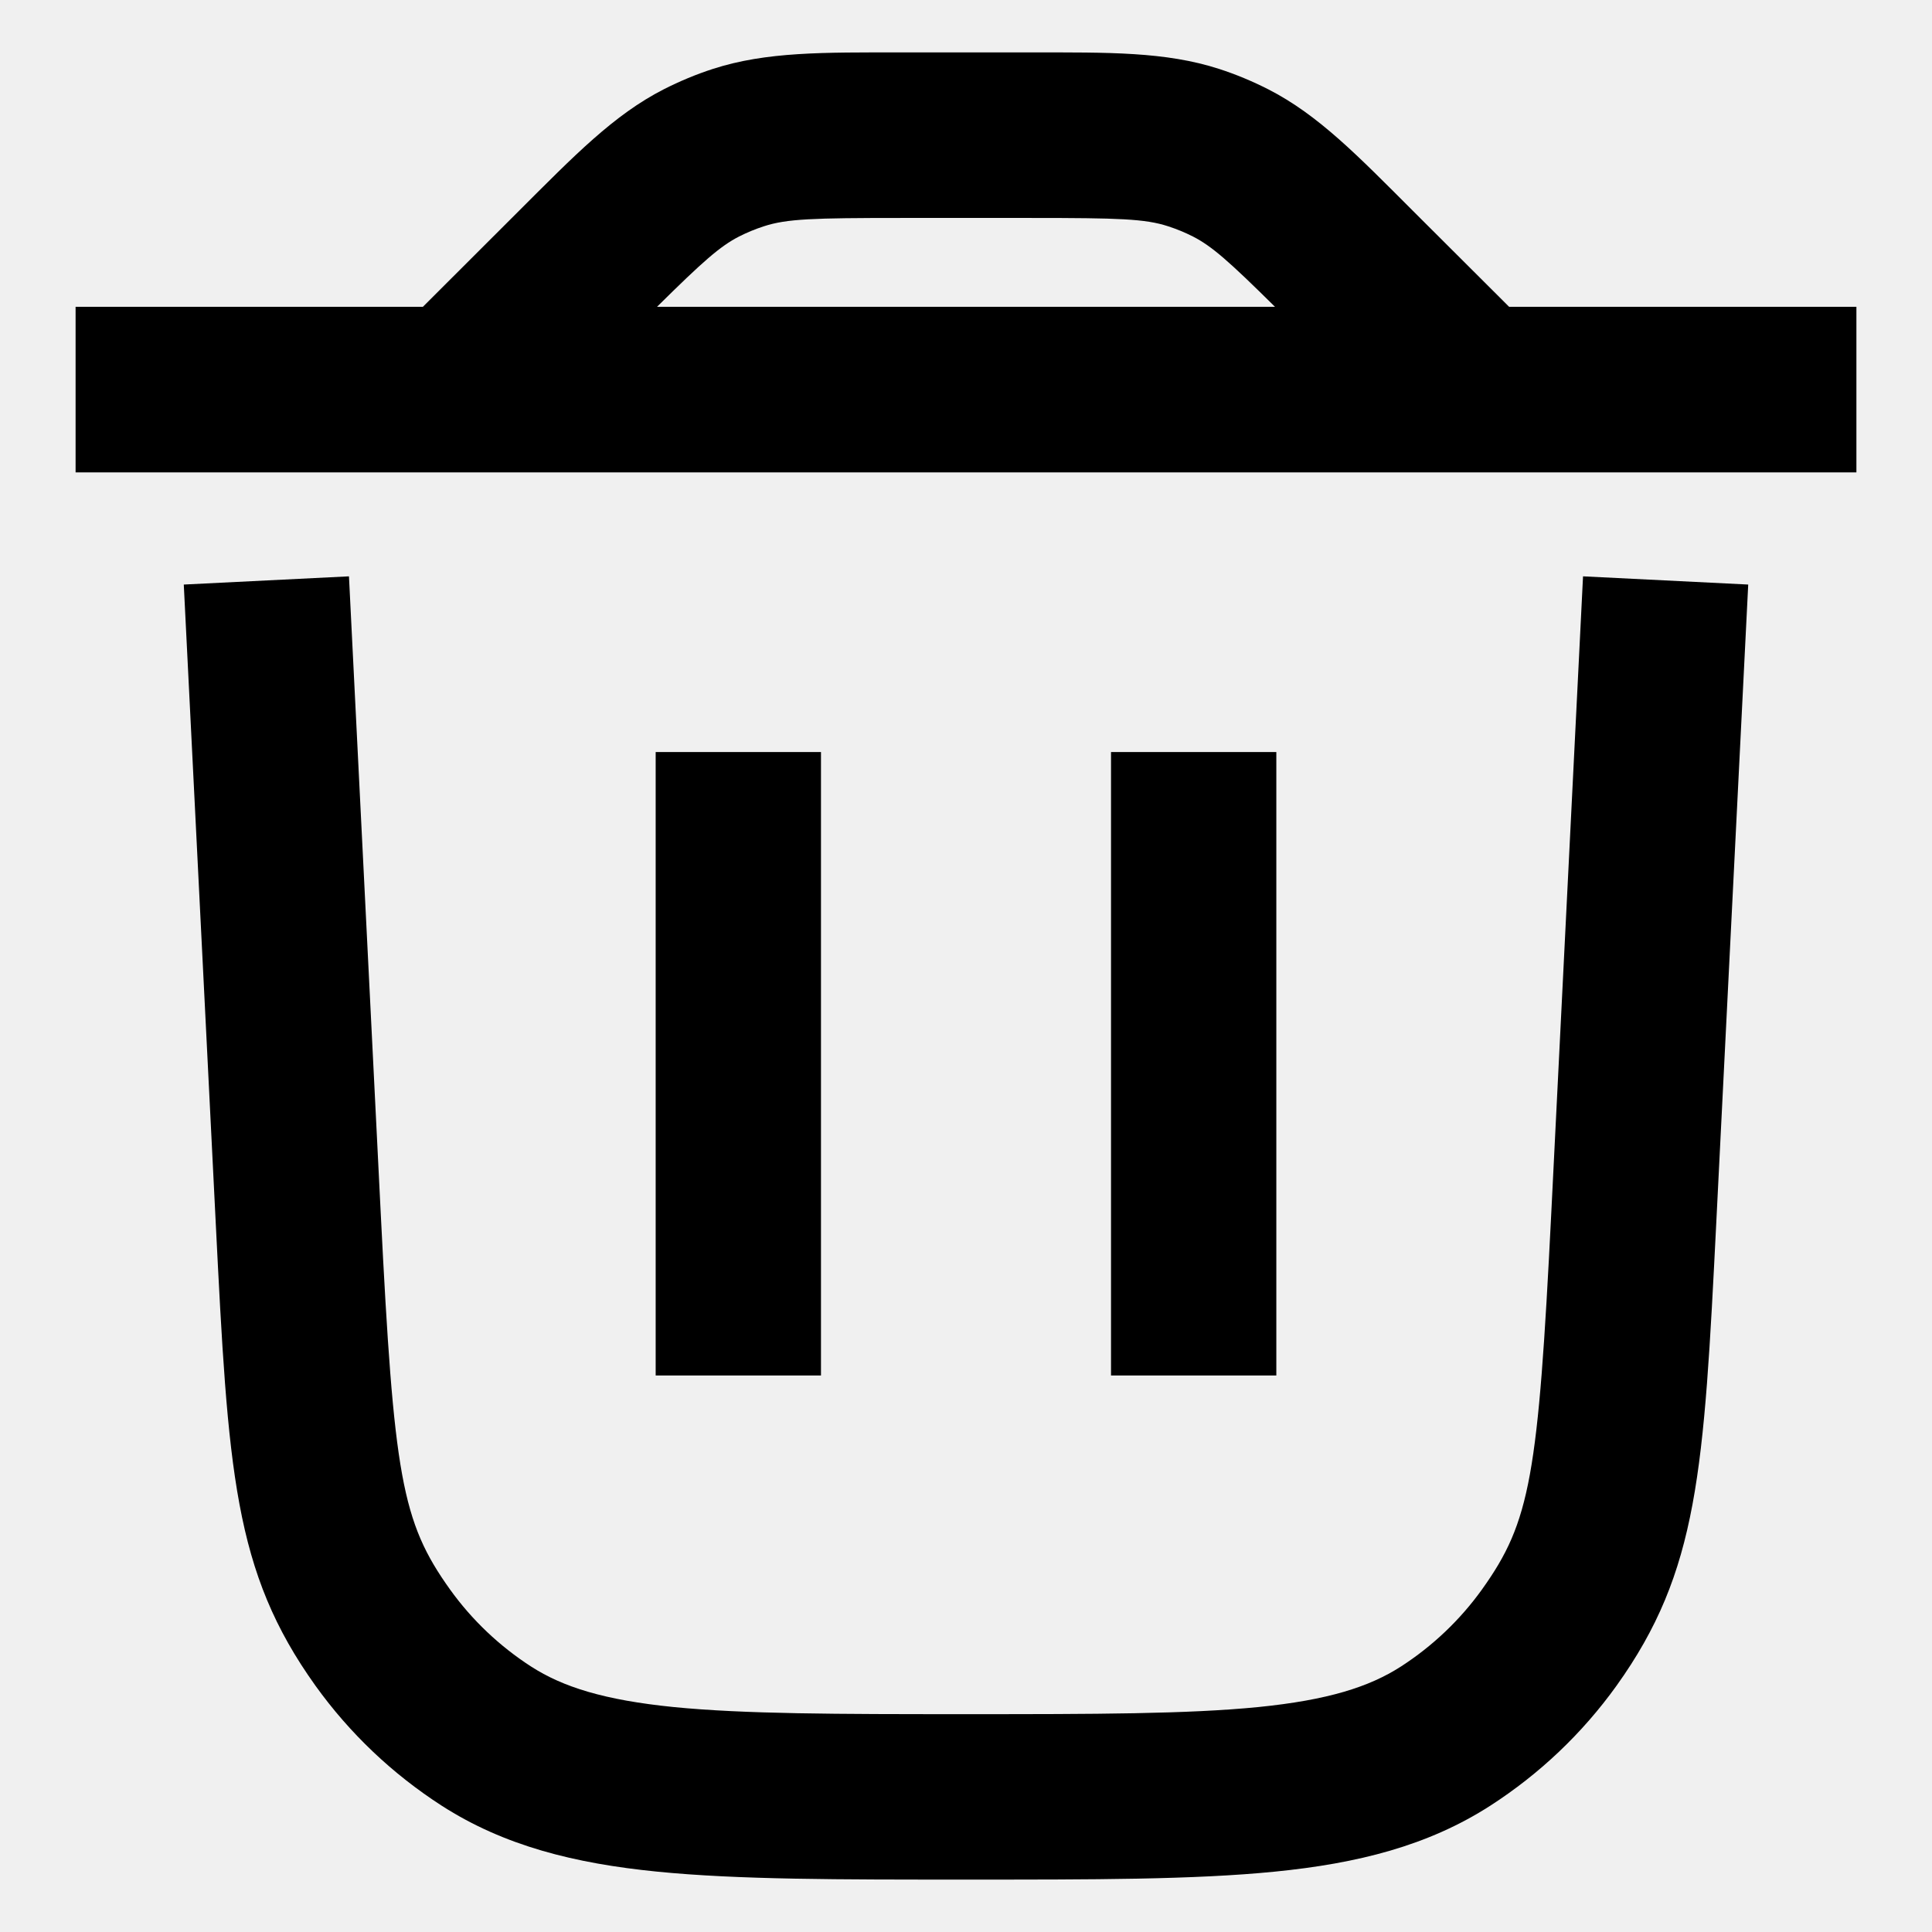
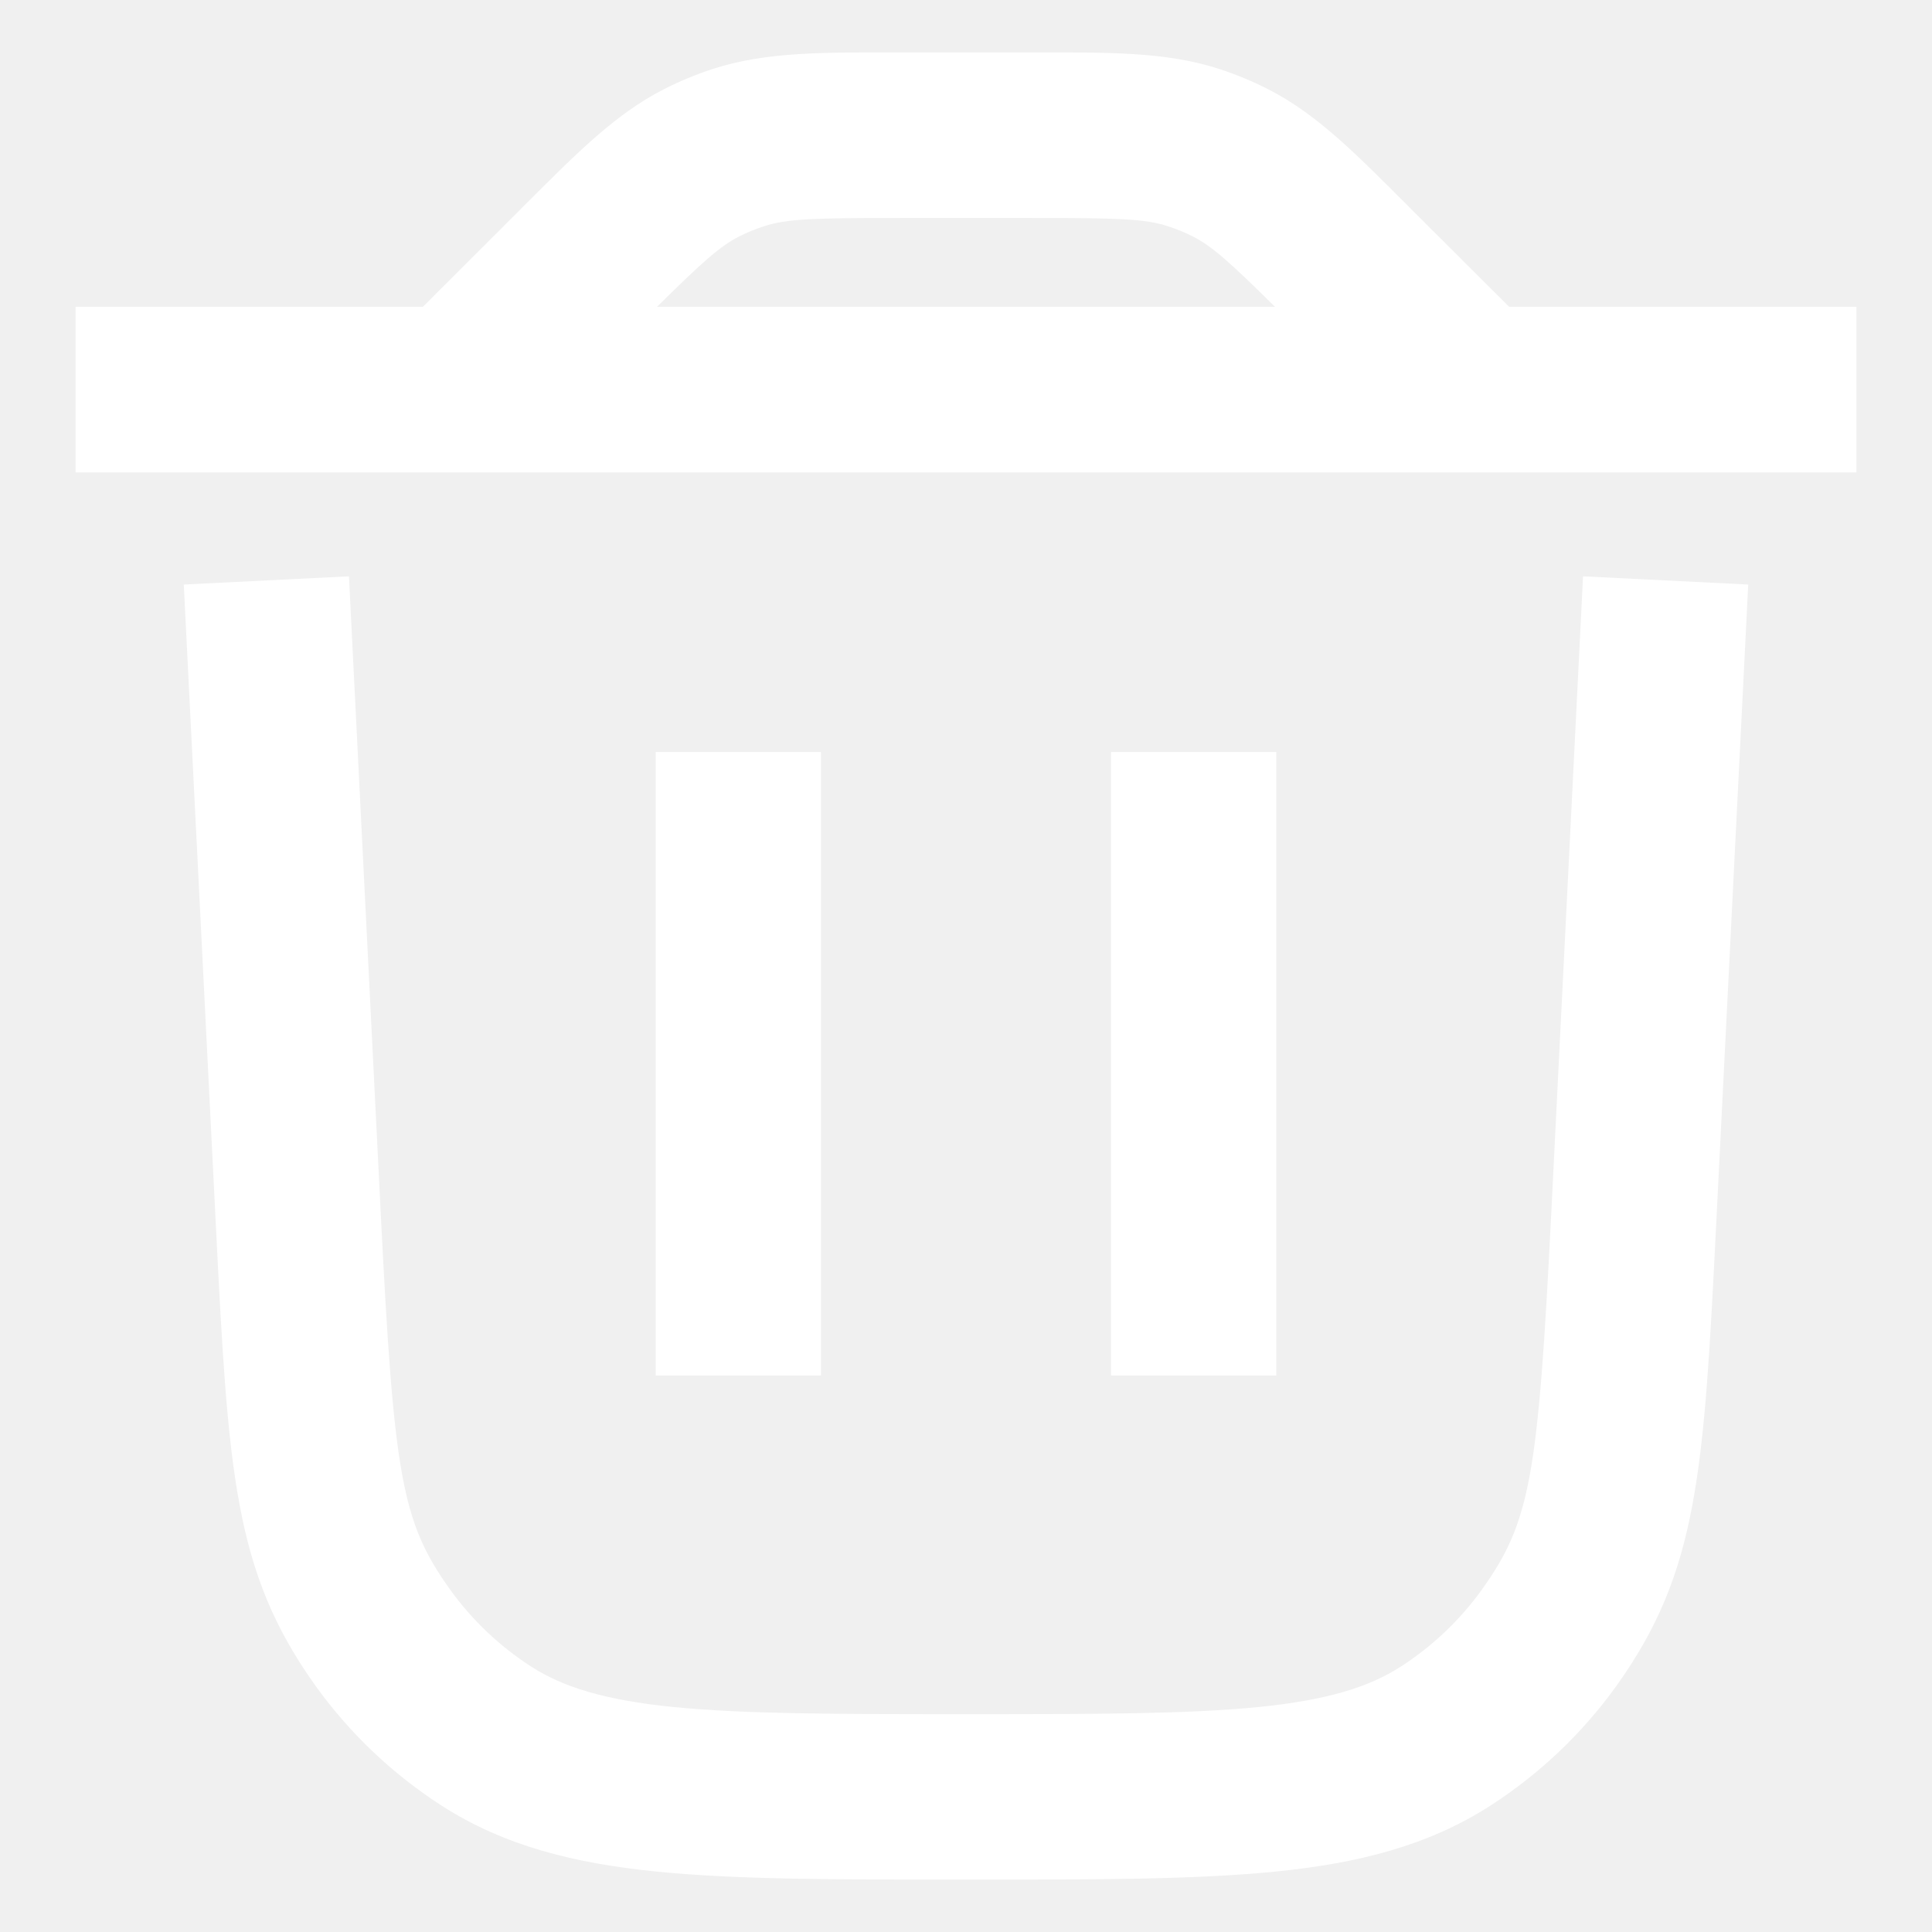
<svg xmlns="http://www.w3.org/2000/svg" width="16" height="16" viewBox="0 0 16 16" fill="none">
-   <path d="M14.478 4.841L14.214 10.115C14.11 12.187 14.067 13.011 13.387 13.961C13.104 14.355 12.75 14.691 12.342 14.954C11.824 15.287 11.242 15.432 10.559 15.5C9.887 15.567 9.049 15.566 8 15.566C6.951 15.566 6.113 15.567 5.441 15.5C4.759 15.432 4.176 15.287 3.658 14.954C3.25 14.691 2.896 14.355 2.613 13.961C1.933 13.011 1.89 12.187 1.786 10.115L1.522 4.841L2.89 4.773L3.153 10.046C3.262 12.222 3.325 12.601 3.726 13.162C3.908 13.416 4.137 13.633 4.399 13.802C4.662 13.971 5.003 14.079 5.578 14.137C6.166 14.195 6.923 14.196 8 14.196C9.077 14.196 9.834 14.195 10.422 14.137C10.997 14.079 11.338 13.971 11.601 13.802C11.863 13.633 12.092 13.416 12.274 13.162C12.675 12.601 12.738 12.222 12.847 10.046L13.11 4.773L14.478 4.841ZM5.43 6.228H6.799V11.391H5.43V6.228ZM9.201 6.228H10.57V11.391H9.201V6.228ZM8.536 0.434C9.18 0.434 9.652 0.427 10.097 0.571C10.236 0.616 10.372 0.673 10.502 0.739C10.918 0.951 11.246 1.291 11.701 1.746L12.498 2.541H15.374V3.912H0.626V2.541H3.502L4.298 1.746C4.754 1.291 5.082 0.951 5.498 0.739C5.628 0.673 5.764 0.616 5.903 0.571C6.348 0.427 6.82 0.434 7.464 0.434H8.536ZM7.464 1.805C6.732 1.805 6.516 1.812 6.326 1.874C6.255 1.897 6.187 1.925 6.12 1.959C5.964 2.039 5.823 2.163 5.441 2.541H10.559C10.177 2.163 10.036 2.039 9.88 1.959C9.813 1.925 9.745 1.897 9.674 1.874C9.484 1.812 9.268 1.805 8.536 1.805H7.464Z" fill="currentColor" />
+   <path d="M14.478 4.841L14.214 10.115C14.11 12.187 14.067 13.011 13.387 13.961C13.104 14.355 12.75 14.691 12.342 14.954C11.824 15.287 11.242 15.432 10.559 15.5C9.887 15.567 9.049 15.566 8 15.566C6.951 15.566 6.113 15.567 5.441 15.5C4.759 15.432 4.176 15.287 3.658 14.954C3.25 14.691 2.896 14.355 2.613 13.961C1.933 13.011 1.89 12.187 1.786 10.115L1.522 4.841L2.89 4.773L3.153 10.046C3.262 12.222 3.325 12.601 3.726 13.162C3.908 13.416 4.137 13.633 4.399 13.802C4.662 13.971 5.003 14.079 5.578 14.137C6.166 14.195 6.923 14.196 8 14.196C9.077 14.196 9.834 14.195 10.422 14.137C10.997 14.079 11.338 13.971 11.601 13.802C11.863 13.633 12.092 13.416 12.274 13.162C12.675 12.601 12.738 12.222 12.847 10.046L13.11 4.773L14.478 4.841ZM5.43 6.228H6.799V11.391H5.43V6.228ZM9.201 6.228H10.57V11.391H9.201V6.228ZM8.536 0.434C9.18 0.434 9.652 0.427 10.097 0.571C10.236 0.616 10.372 0.673 10.502 0.739C10.918 0.951 11.246 1.291 11.701 1.746L12.498 2.541H15.374V3.912H0.626V2.541H3.502L4.298 1.746C4.754 1.291 5.082 0.951 5.498 0.739C5.628 0.673 5.764 0.616 5.903 0.571C6.348 0.427 6.82 0.434 7.464 0.434H8.536ZM7.464 1.805C6.732 1.805 6.516 1.812 6.326 1.874C6.255 1.897 6.187 1.925 6.12 1.959C5.964 2.039 5.823 2.163 5.441 2.541H10.559C10.177 2.163 10.036 2.039 9.88 1.959C9.813 1.925 9.745 1.897 9.674 1.874C9.484 1.812 9.268 1.805 8.536 1.805H7.464Z" fill="#FFFFFF" />
</svg>
